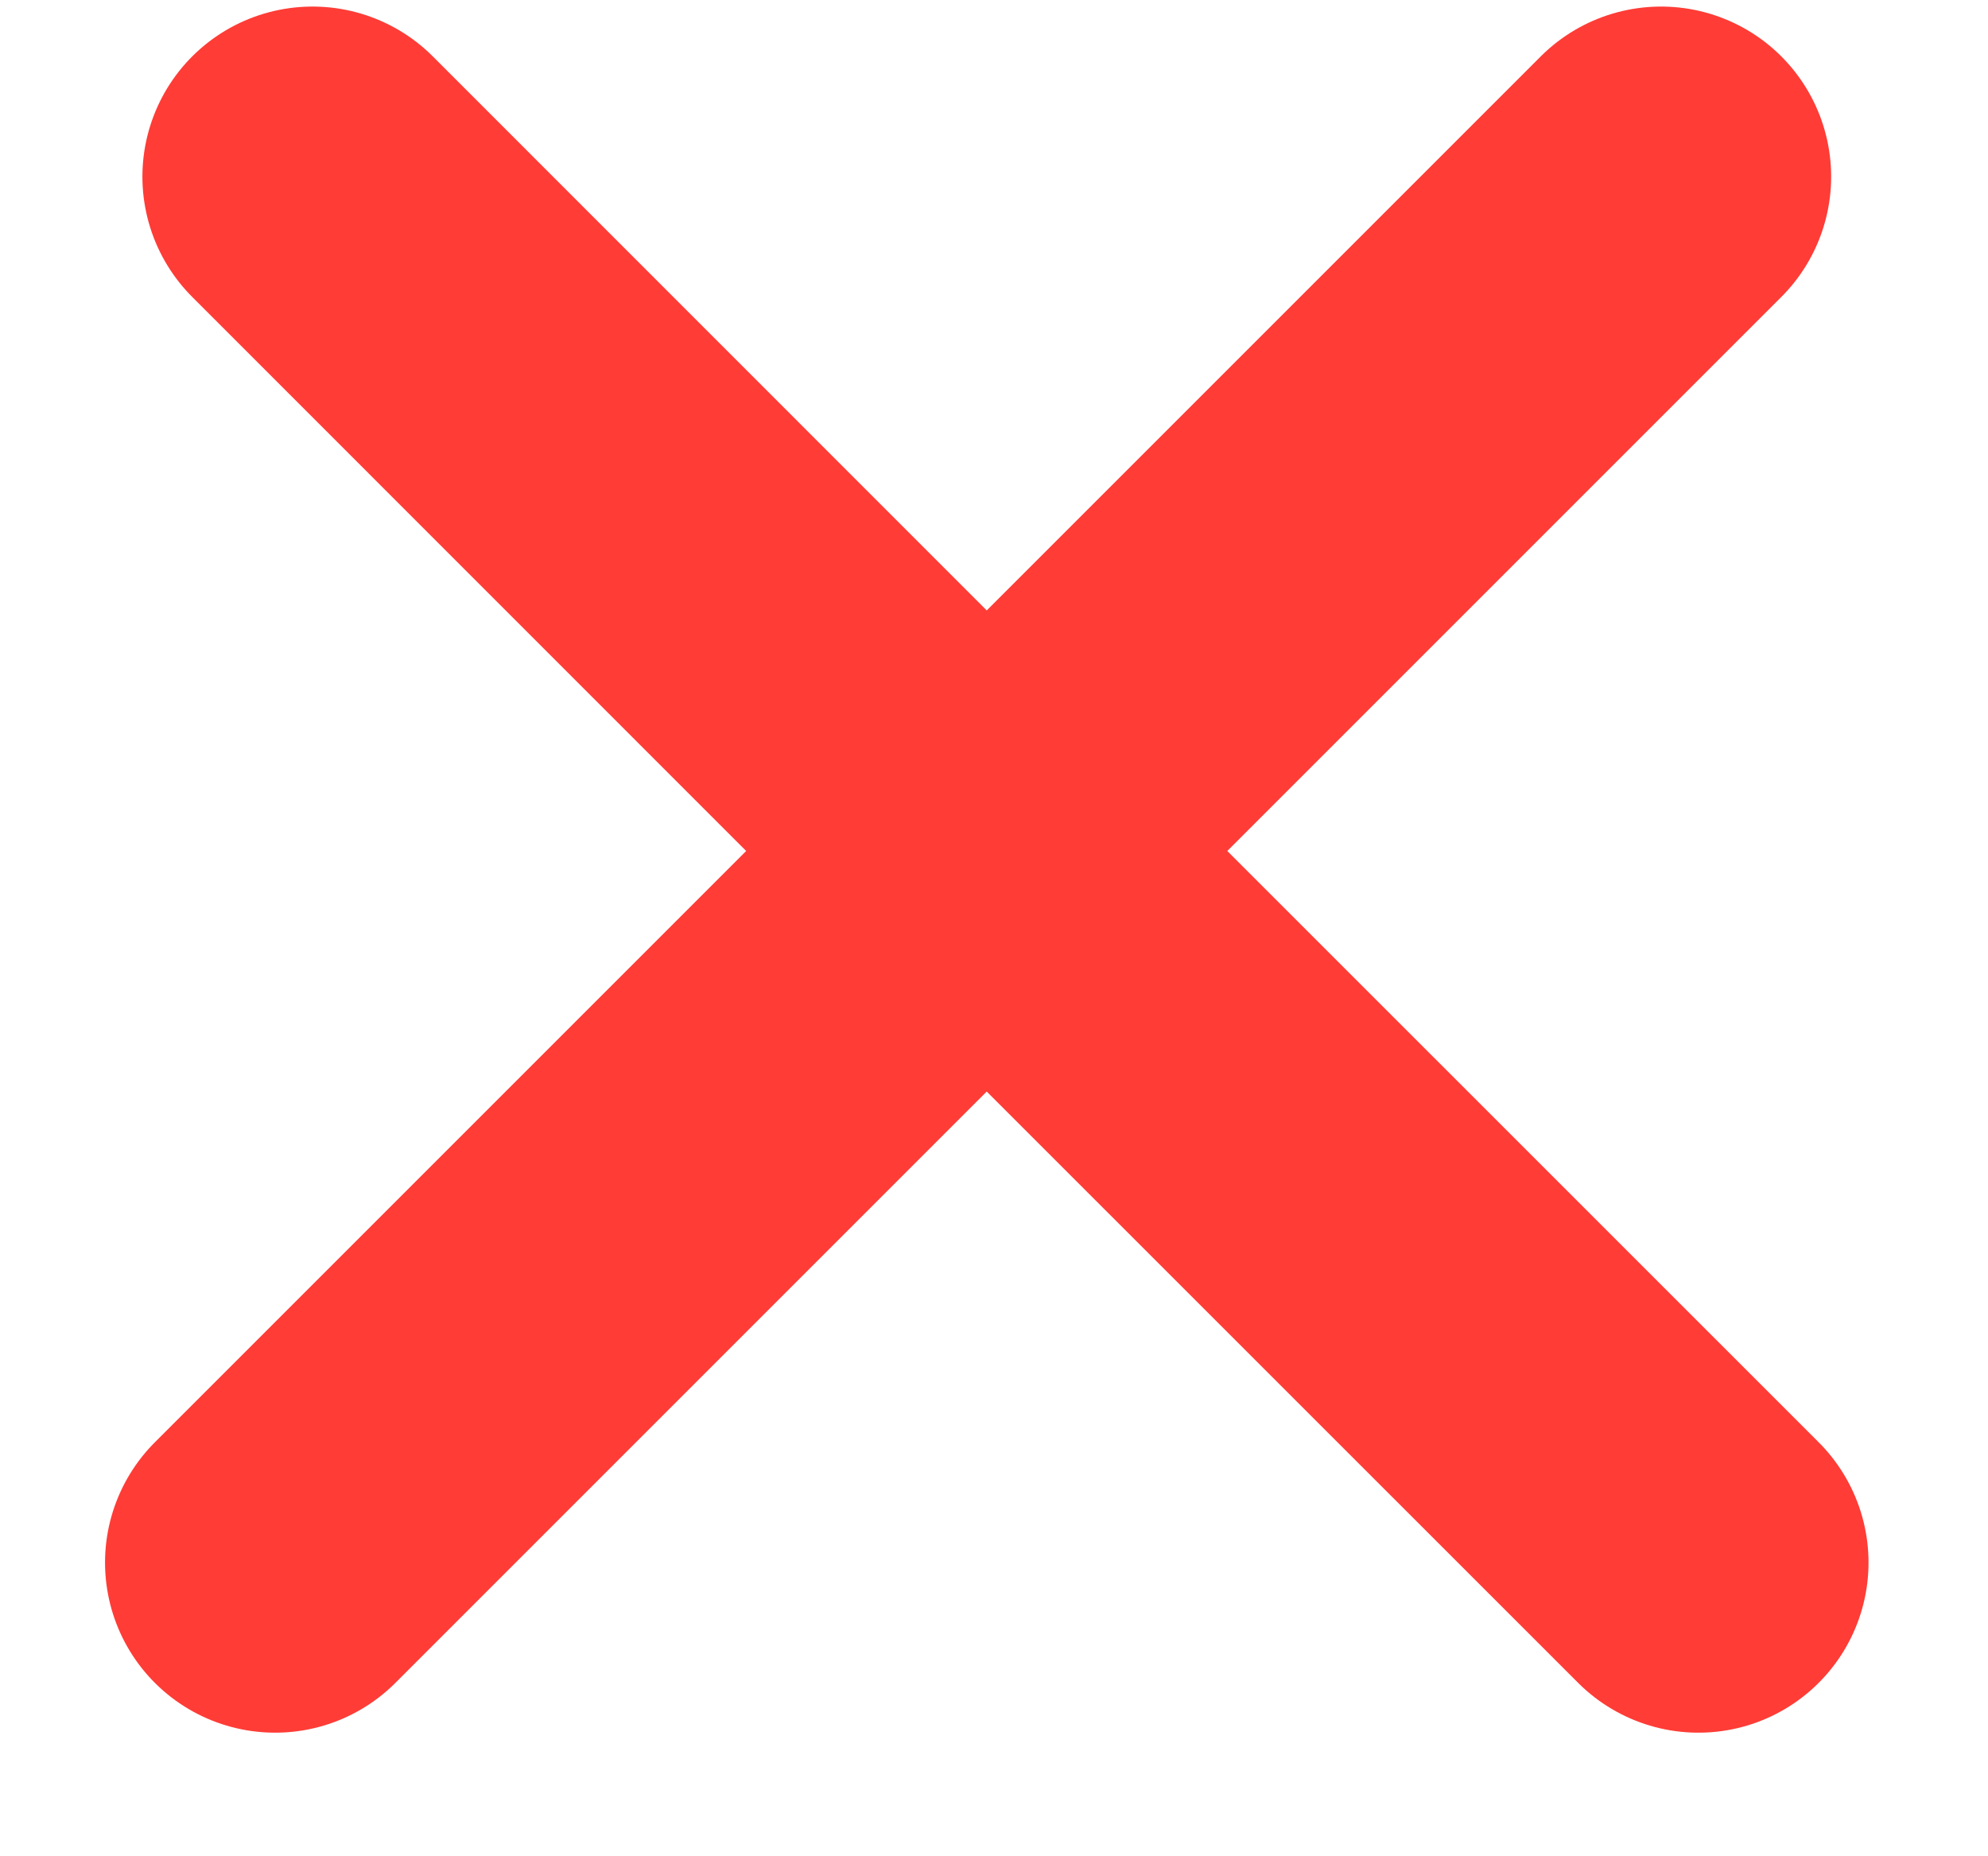
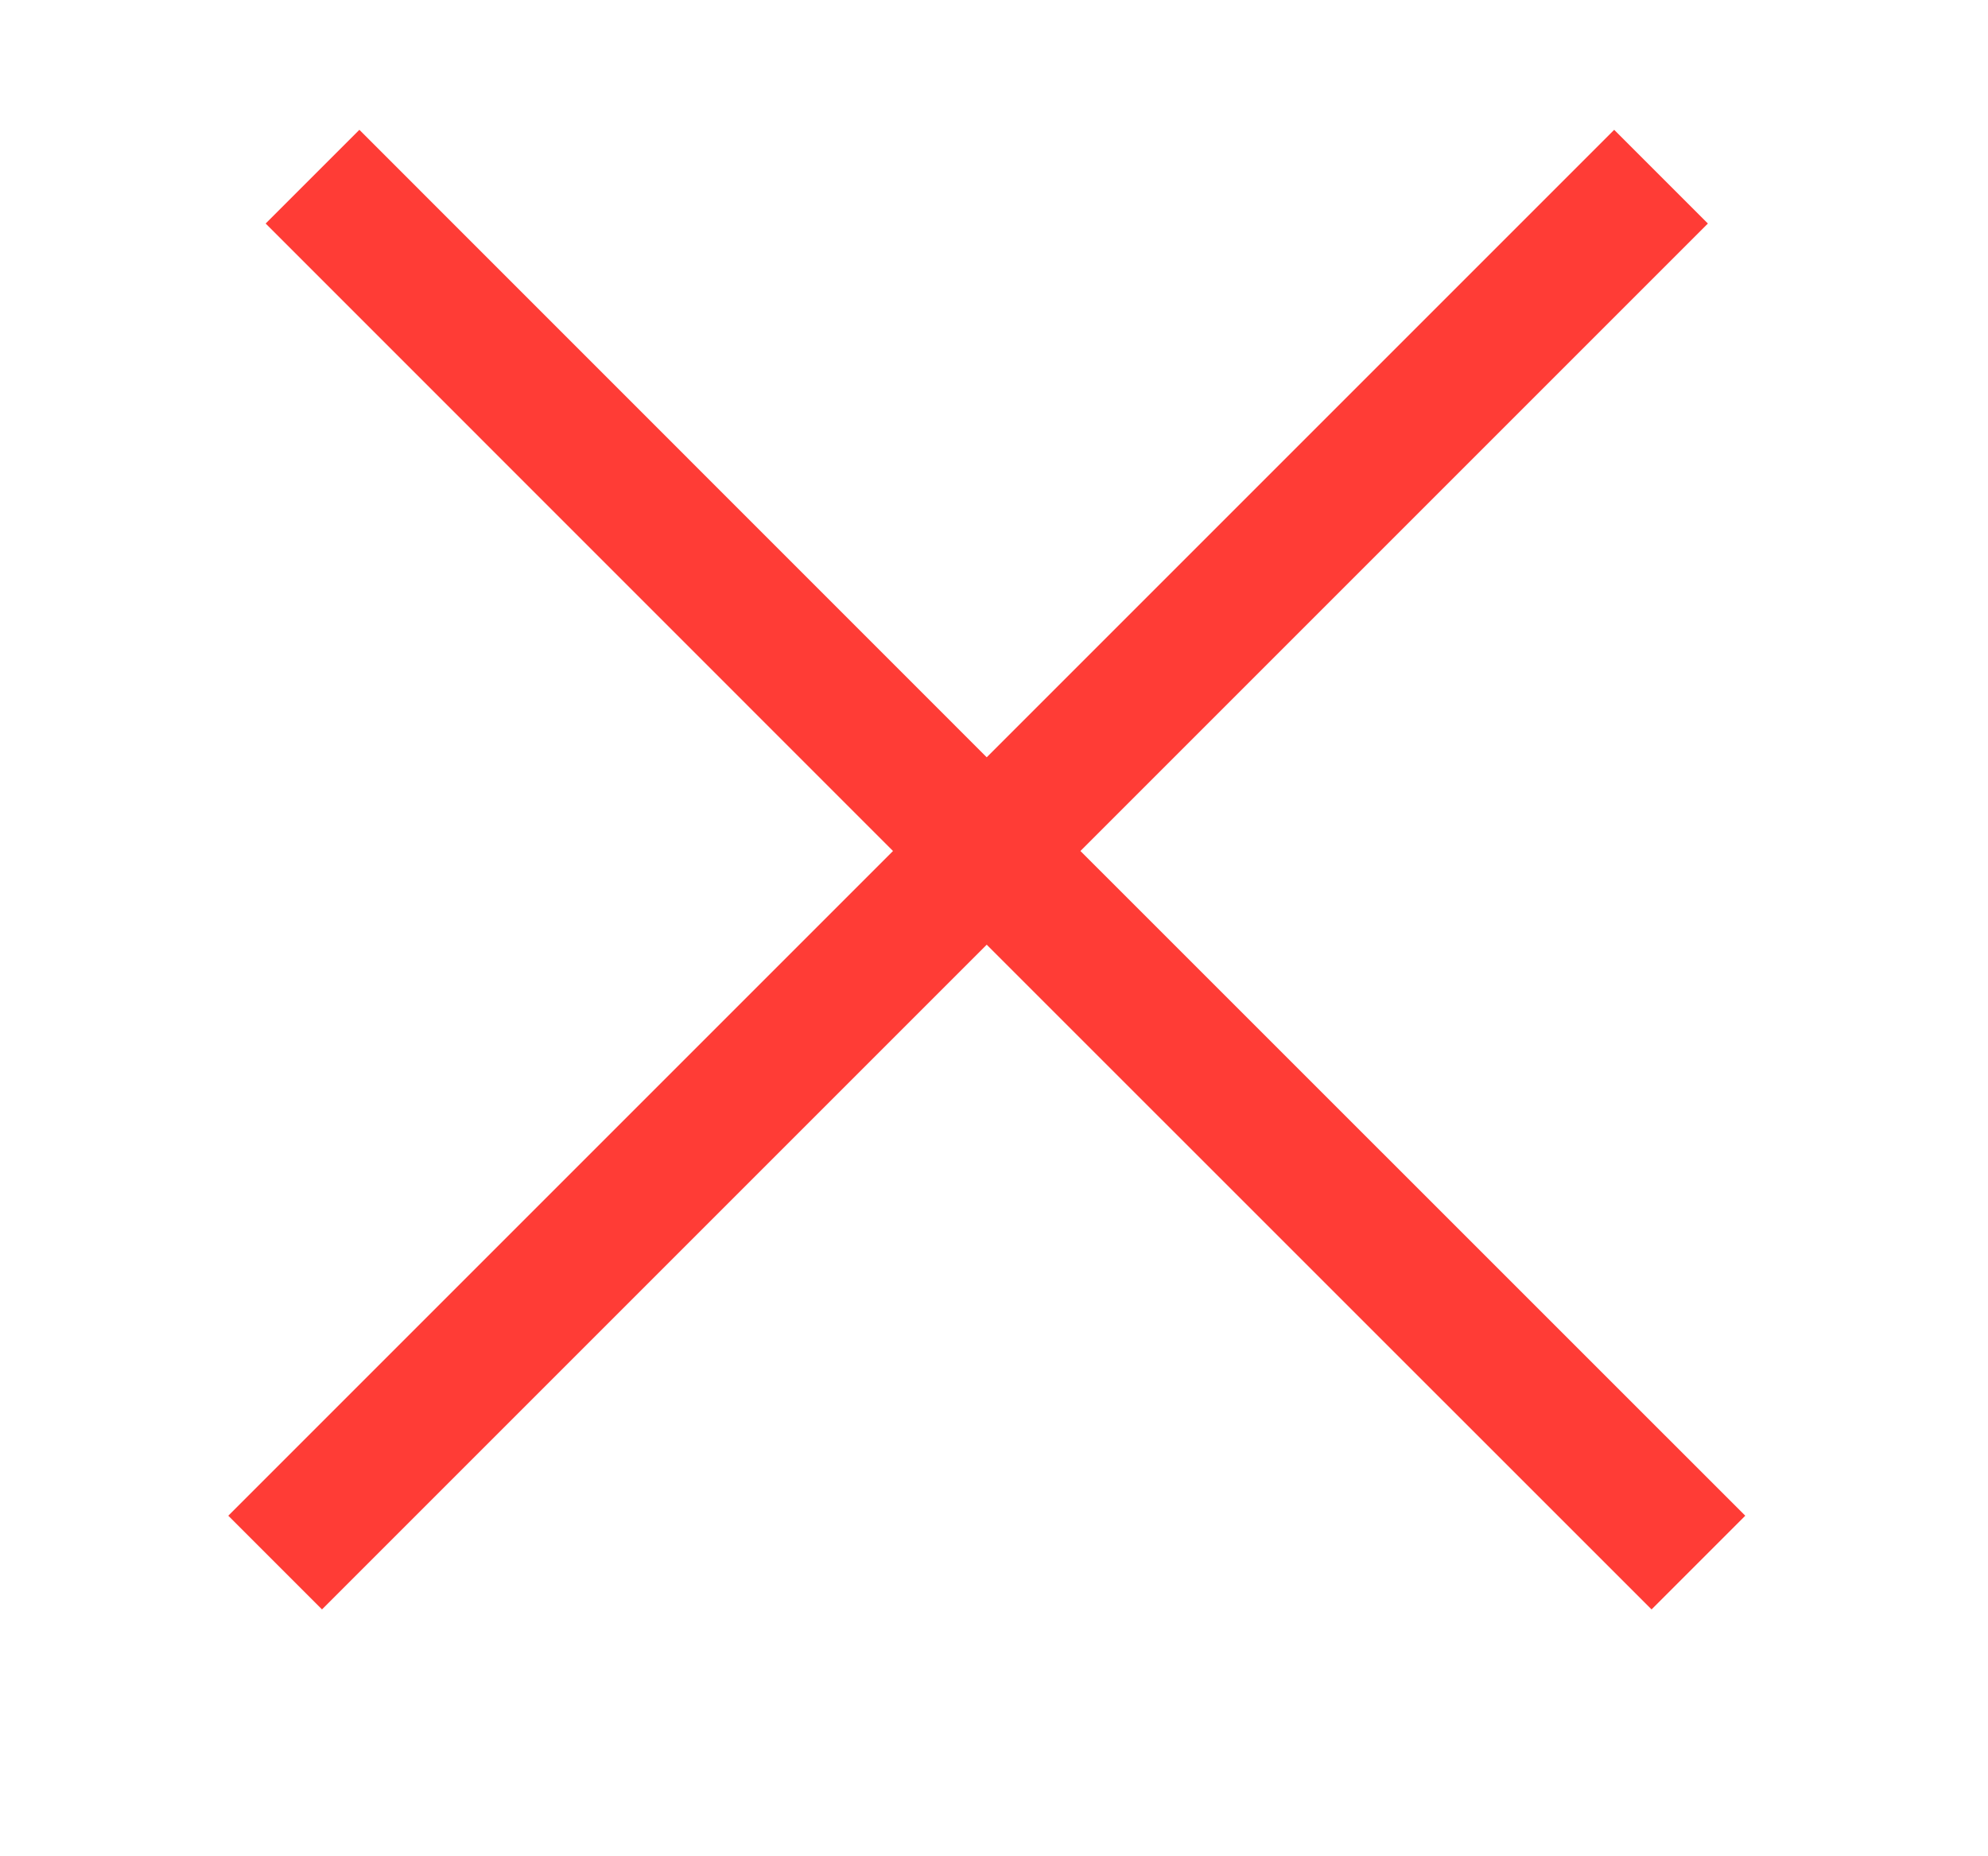
<svg xmlns="http://www.w3.org/2000/svg" width="15" height="14" viewBox="0 0 15 14" fill="none">
-   <path d="M2.358 1.333L7.445 6.421M7.445 6.421L12.815 11.79M7.445 6.421L12.533 1.333M7.445 6.421L2.076 11.79" stroke="#FF3C36" stroke-width="2.567" stroke-linecap="round" stroke-linejoin="round" />
+   <path d="M2.358 1.333L7.445 6.421M7.445 6.421L12.815 11.79M7.445 6.421L12.533 1.333M7.445 6.421L2.076 11.79" stroke="#FF3C36" strokeWidth="2.567" strokeLinecap="round" strokeLinejoin="round" />
</svg>
